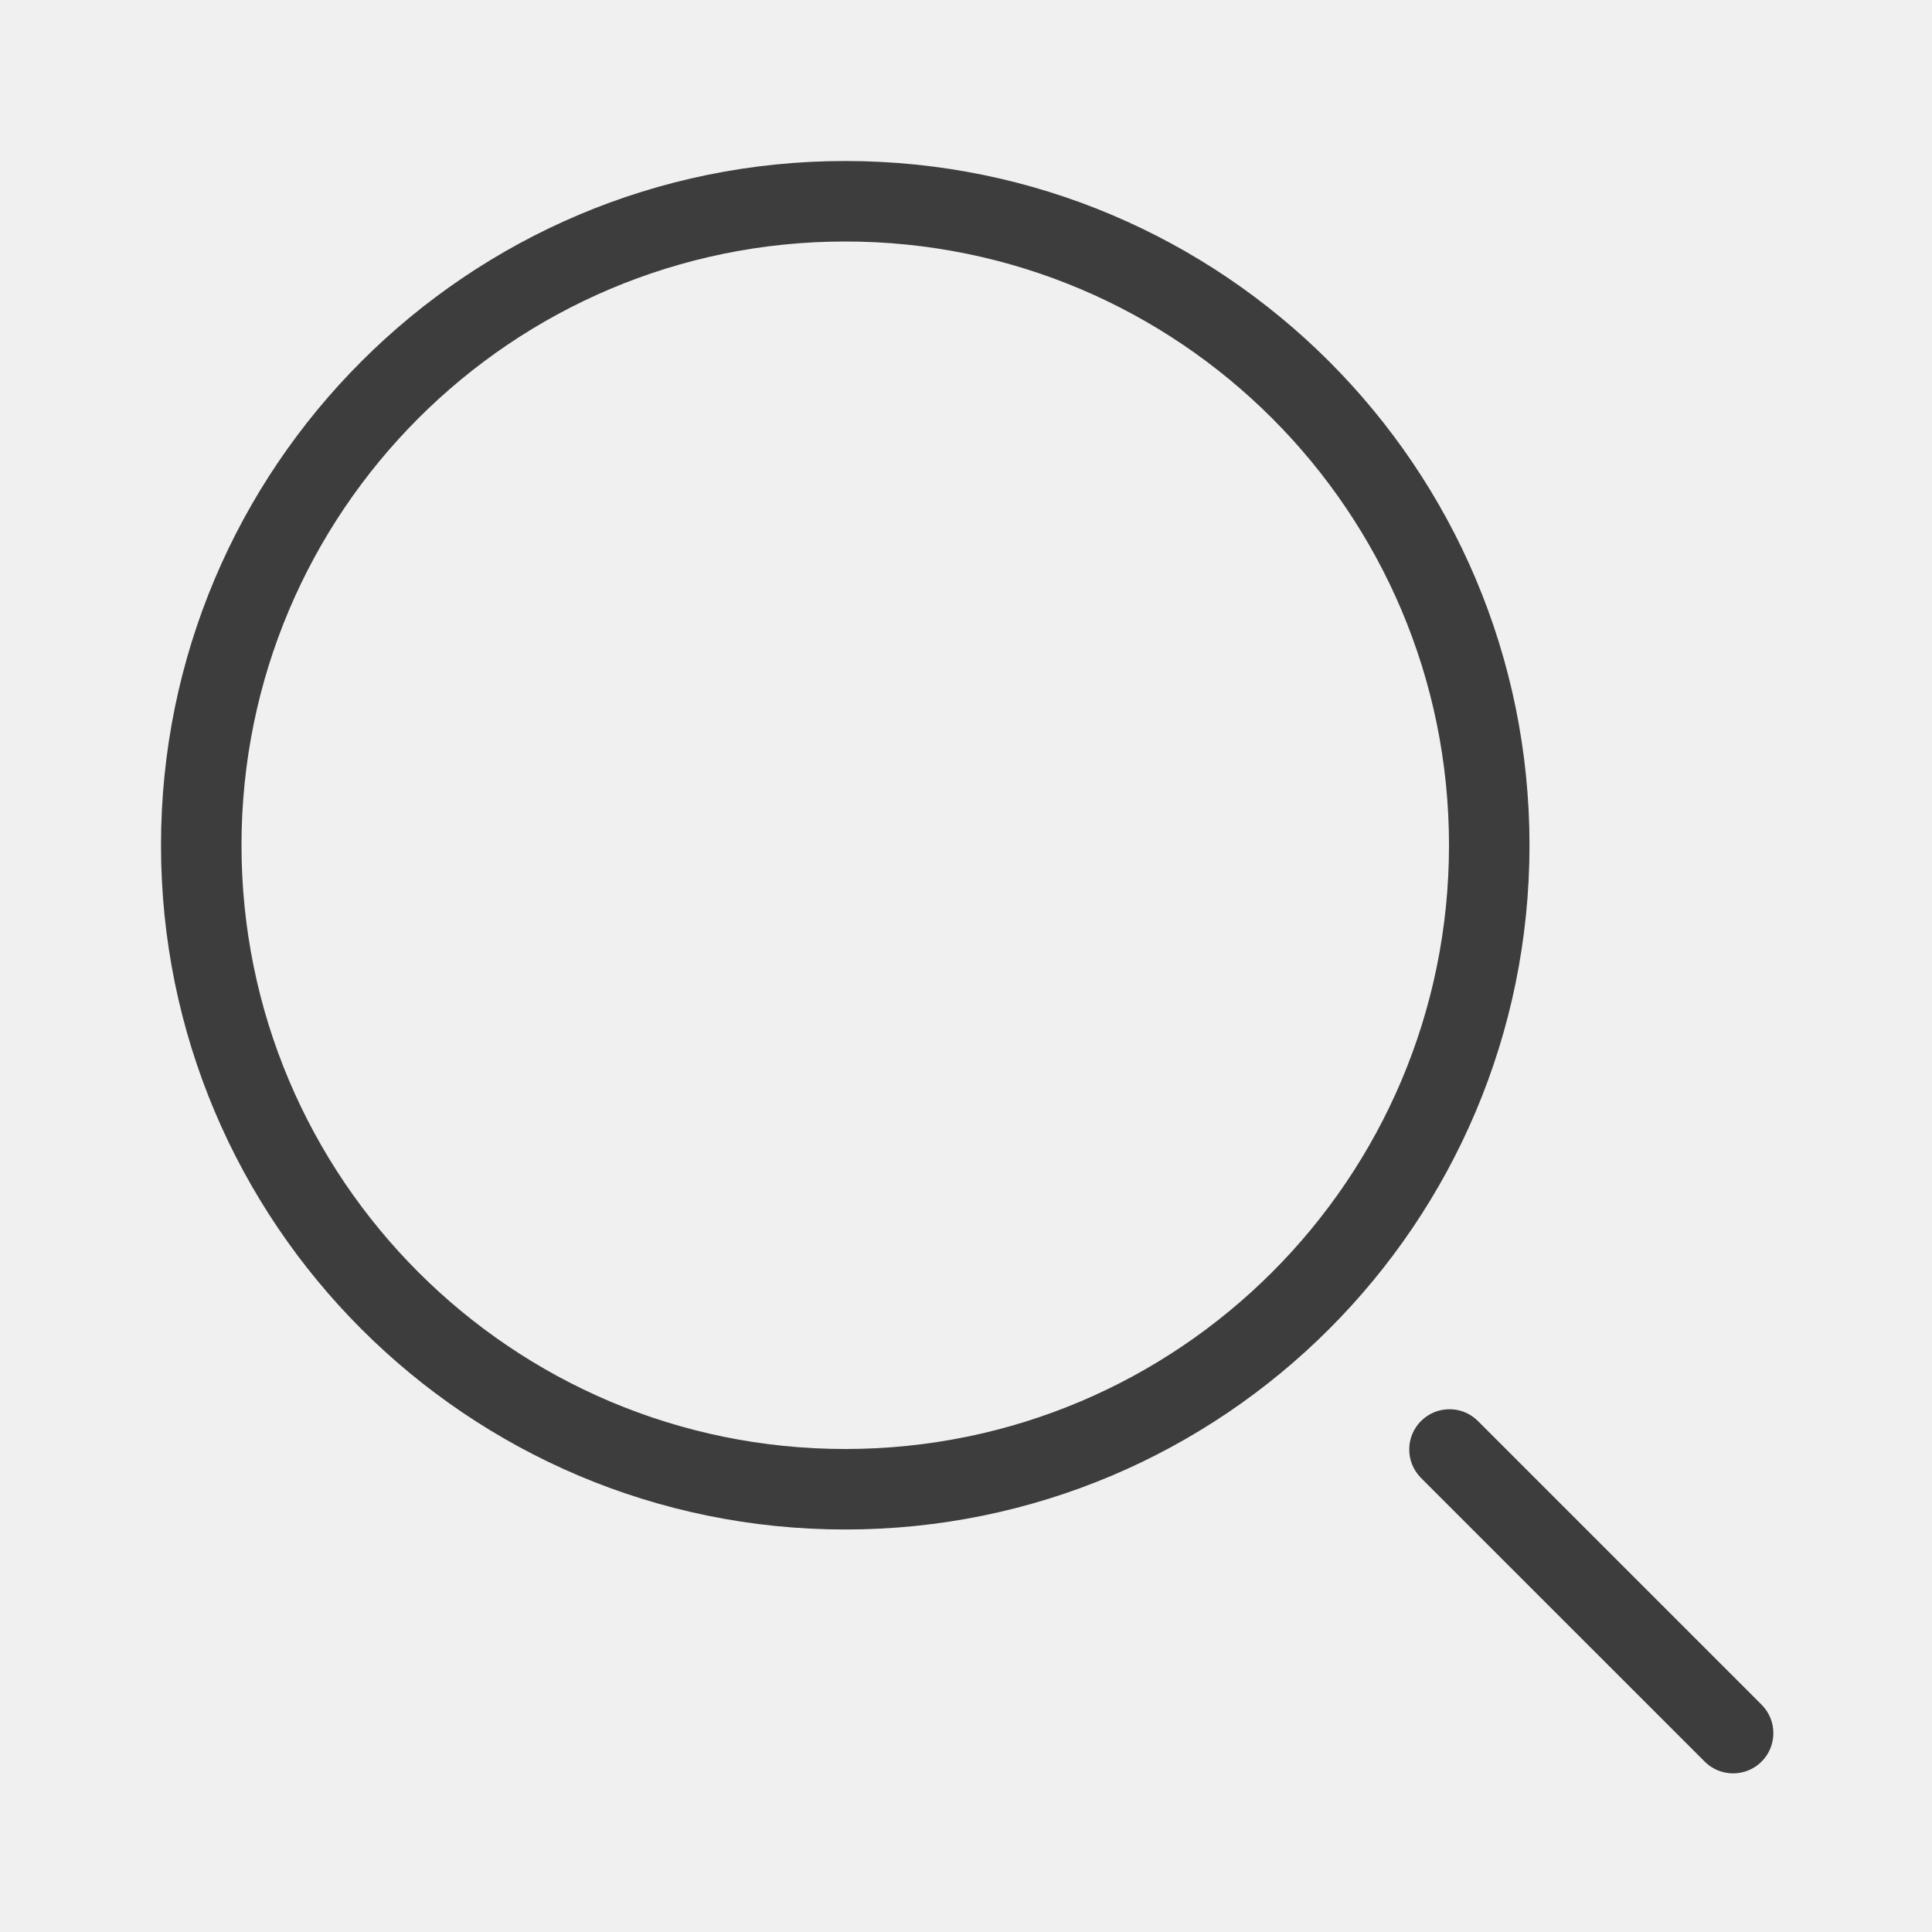
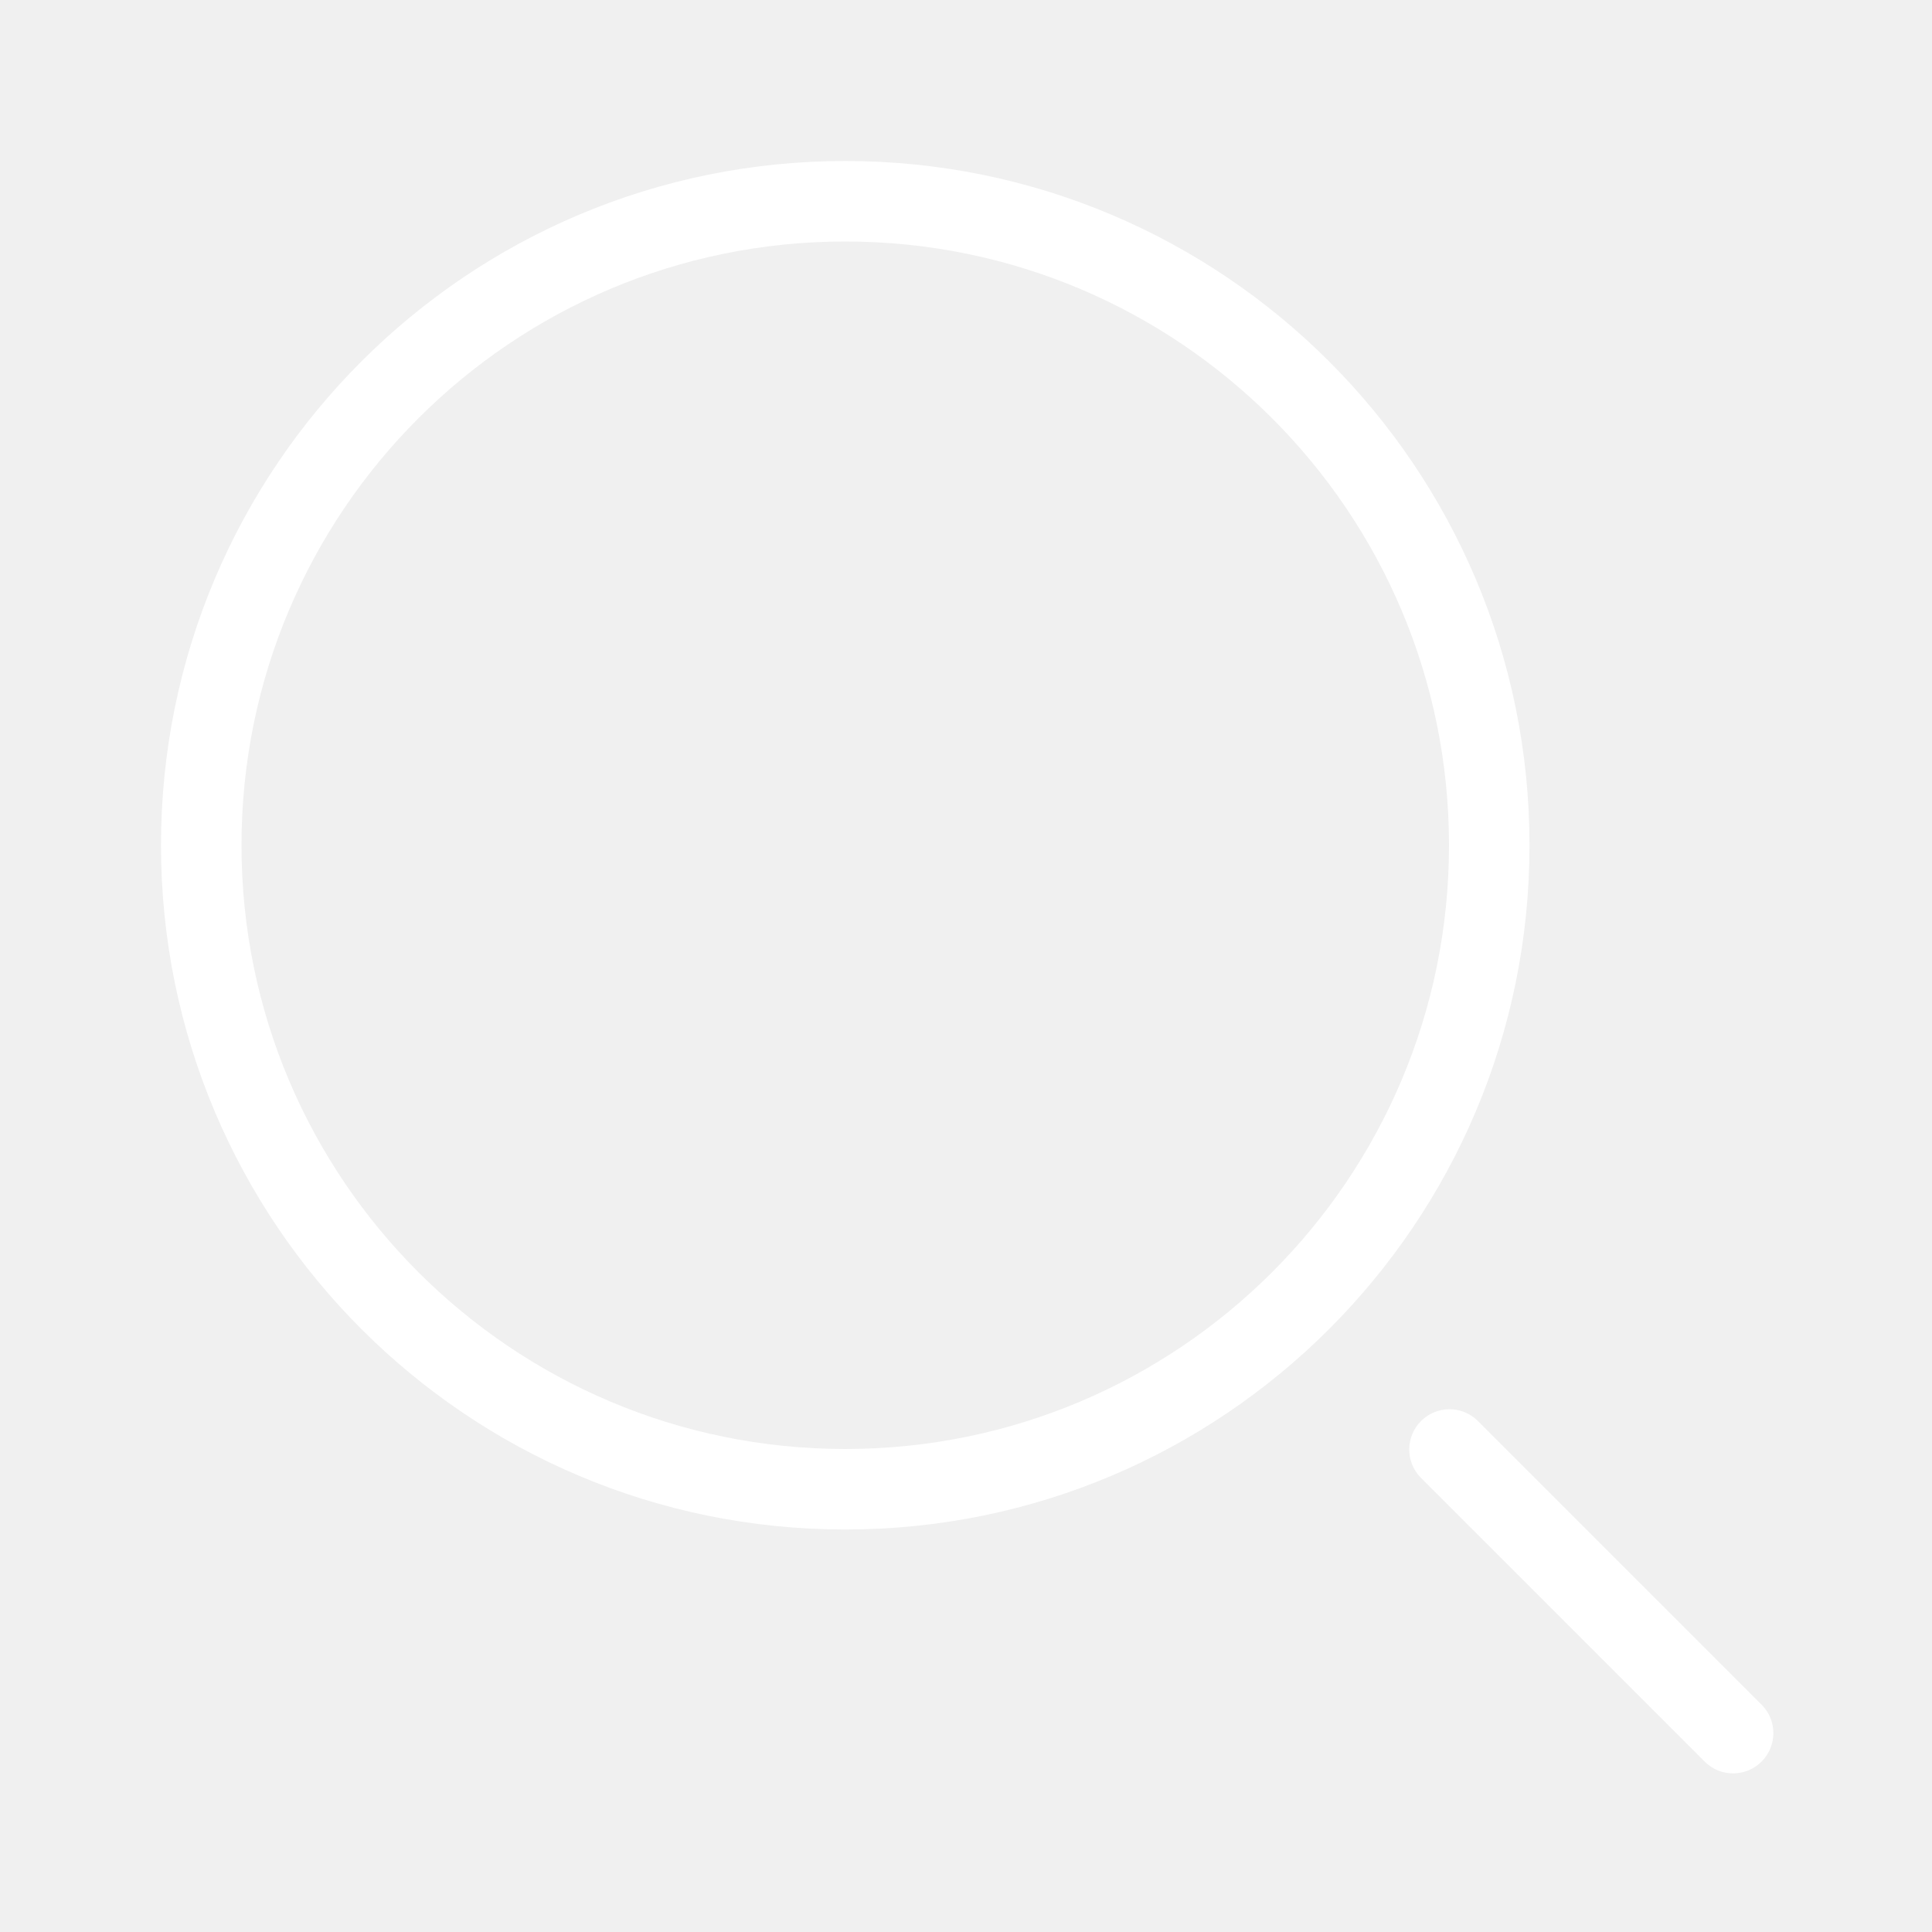
<svg xmlns="http://www.w3.org/2000/svg" t="1712155423779" class="icon" viewBox="0 0 1024 1024" version="1.1" p-id="5340" width="64" height="64">
-   <path d="M448 768c176.725 0 320-143.275 320-320 0-176.725-143.275-320-320-320-176.725 0-320 143.275-320 320 0 176.725 143.275 320 320 320z m0 42.667c-200.299 0-362.667-162.368-362.667-362.667S247.701 85.333 448 85.333s362.667 162.368 362.667 362.667-162.368 362.667-362.667 362.667z m304.917-27.584a21.333 21.333 0 0 1 30.165-30.165l150.848 150.848a21.333 21.333 0 0 1-30.165 30.165l-150.848-150.827z" fill="#3D3D3D" p-id="5341" />
+   <path d="M448 768c176.725 0 320-143.275 320-320 0-176.725-143.275-320-320-320-176.725 0-320 143.275-320 320 0 176.725 143.275 320 320 320z m0 42.667c-200.299 0-362.667-162.368-362.667-362.667S247.701 85.333 448 85.333s362.667 162.368 362.667 362.667-162.368 362.667-362.667 362.667z m304.917-27.584a21.333 21.333 0 0 1 30.165-30.165l150.848 150.848a21.333 21.333 0 0 1-30.165 30.165l-150.848-150.827z" fill="#fff" p-id="5341" />
</svg>
